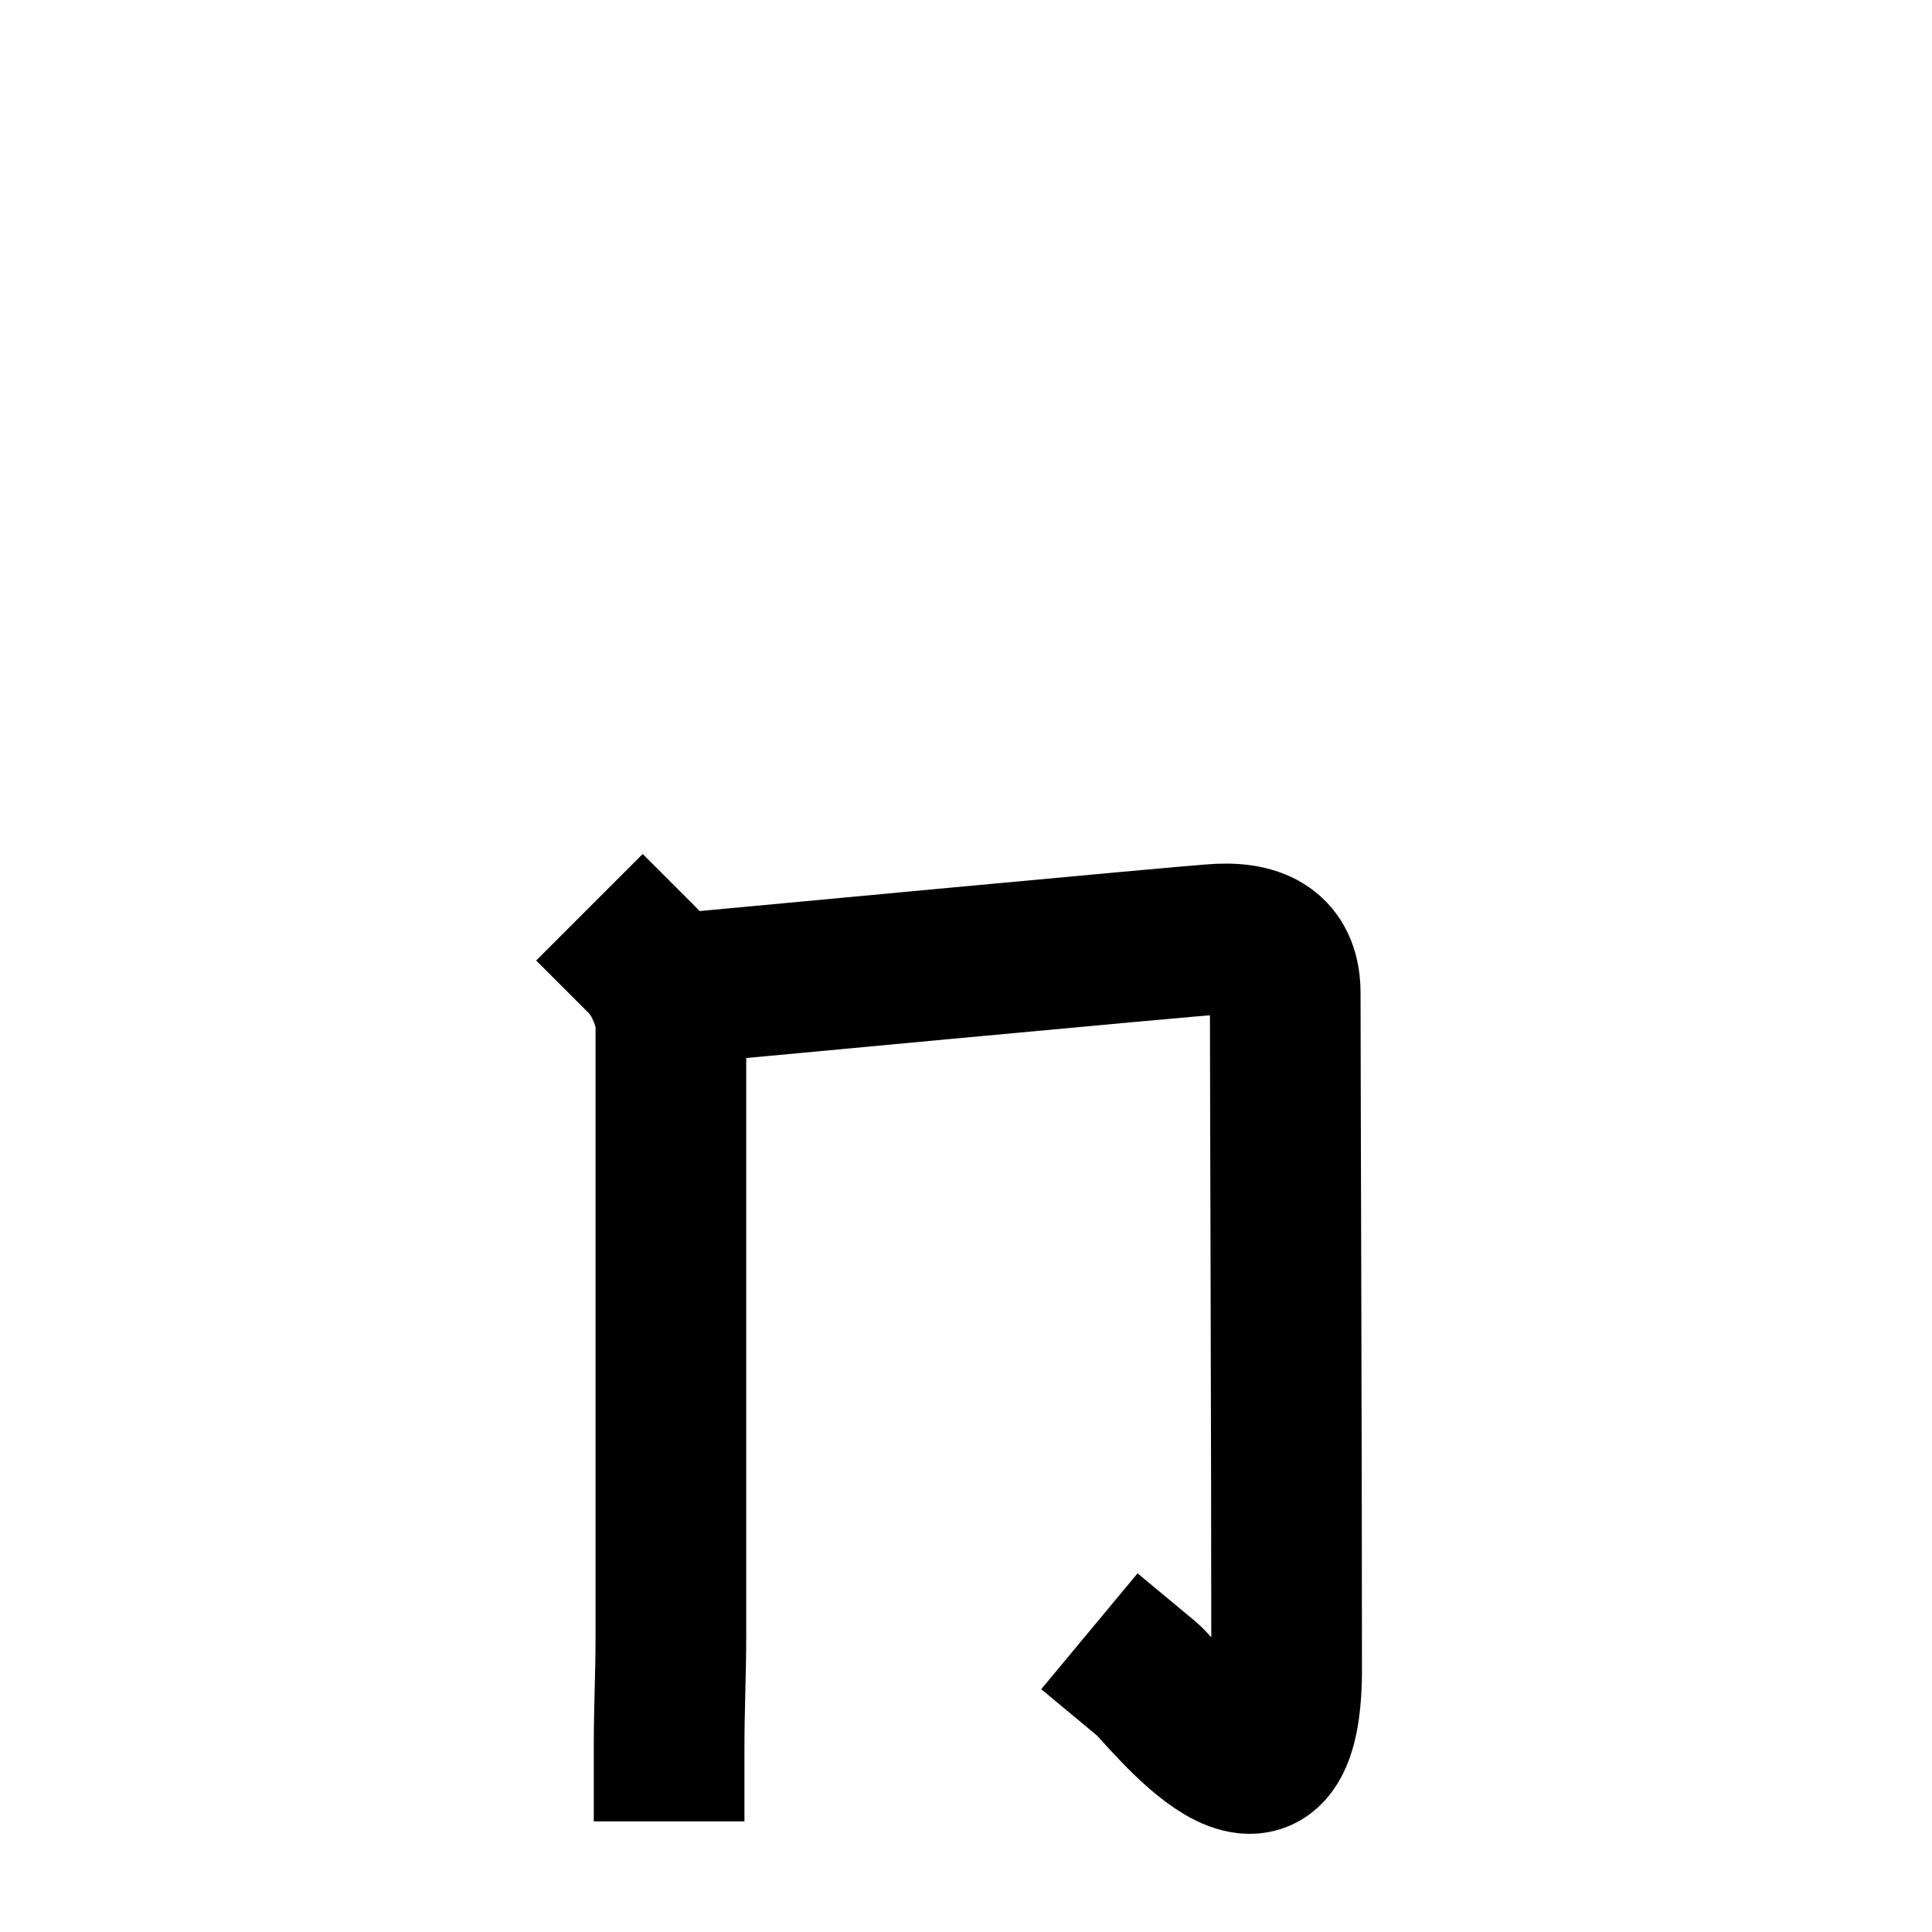
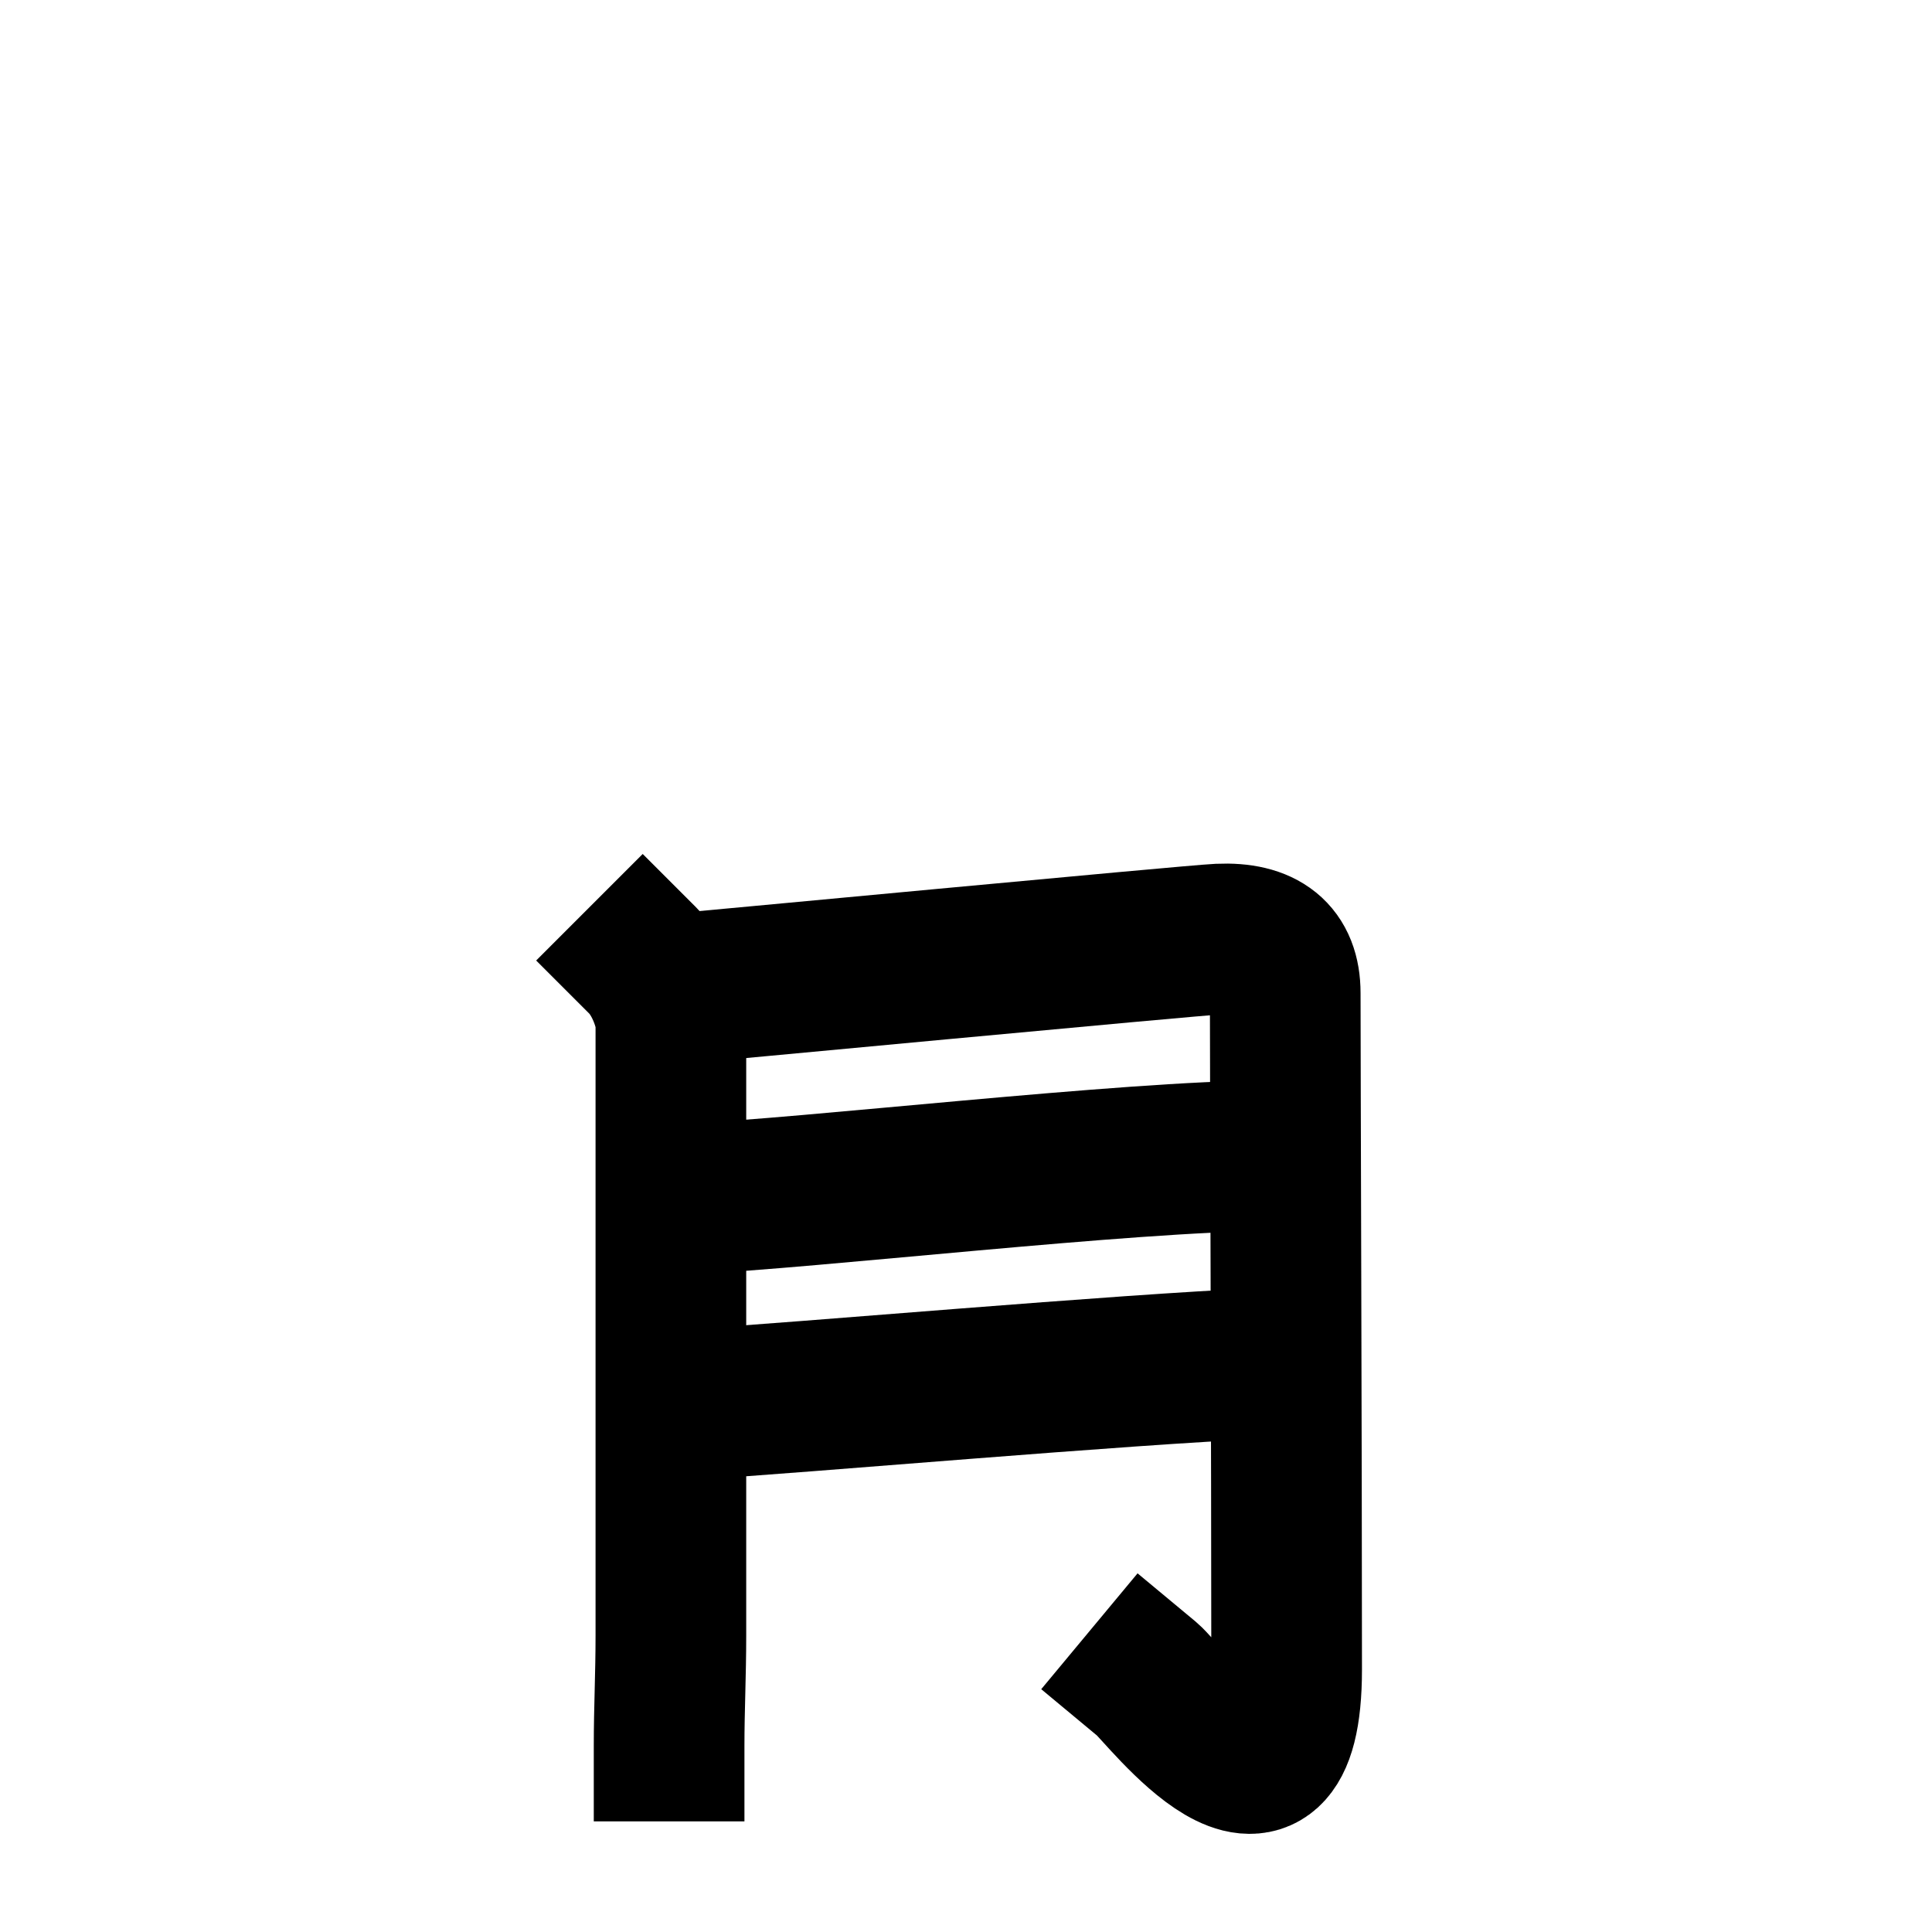
<svg xmlns="http://www.w3.org/2000/svg" class="voyager-component-icon icon" width="109" height="109" viewBox="0 0 109 109">
  <g style="fill:none;stroke:#000000;stroke-width:8.5;stroke-linecap:square;stroke-linejoin:miter;">
    <g>
      <g>
        <path d="M36.26,54.19c1.09,1.09,1.59,2.89,1.59,3.52c0,4.92,0,20.42,0,34.56c0,2.23-0.1,4.11-0.1,6.24" />
        <path d="M38.2,55.78c0.59-0.03,29.02-2.73,30.58-2.8c2.47-0.11,3.73,0.89,3.73,3.05c0,3.72,0.08,26.23,0.08,38.15c0,10.58-6.97,1.31-7.86,0.57" />
+         <path d="M39.2,67.61c5.93-0.23,24.72-2.4,32.25-2.4" />
+         <path d="M39.12,79.23c5.88-0.35,24.26-1.98,32.13-2.31" />
      </g>
    </g>
  </g>
</svg>
